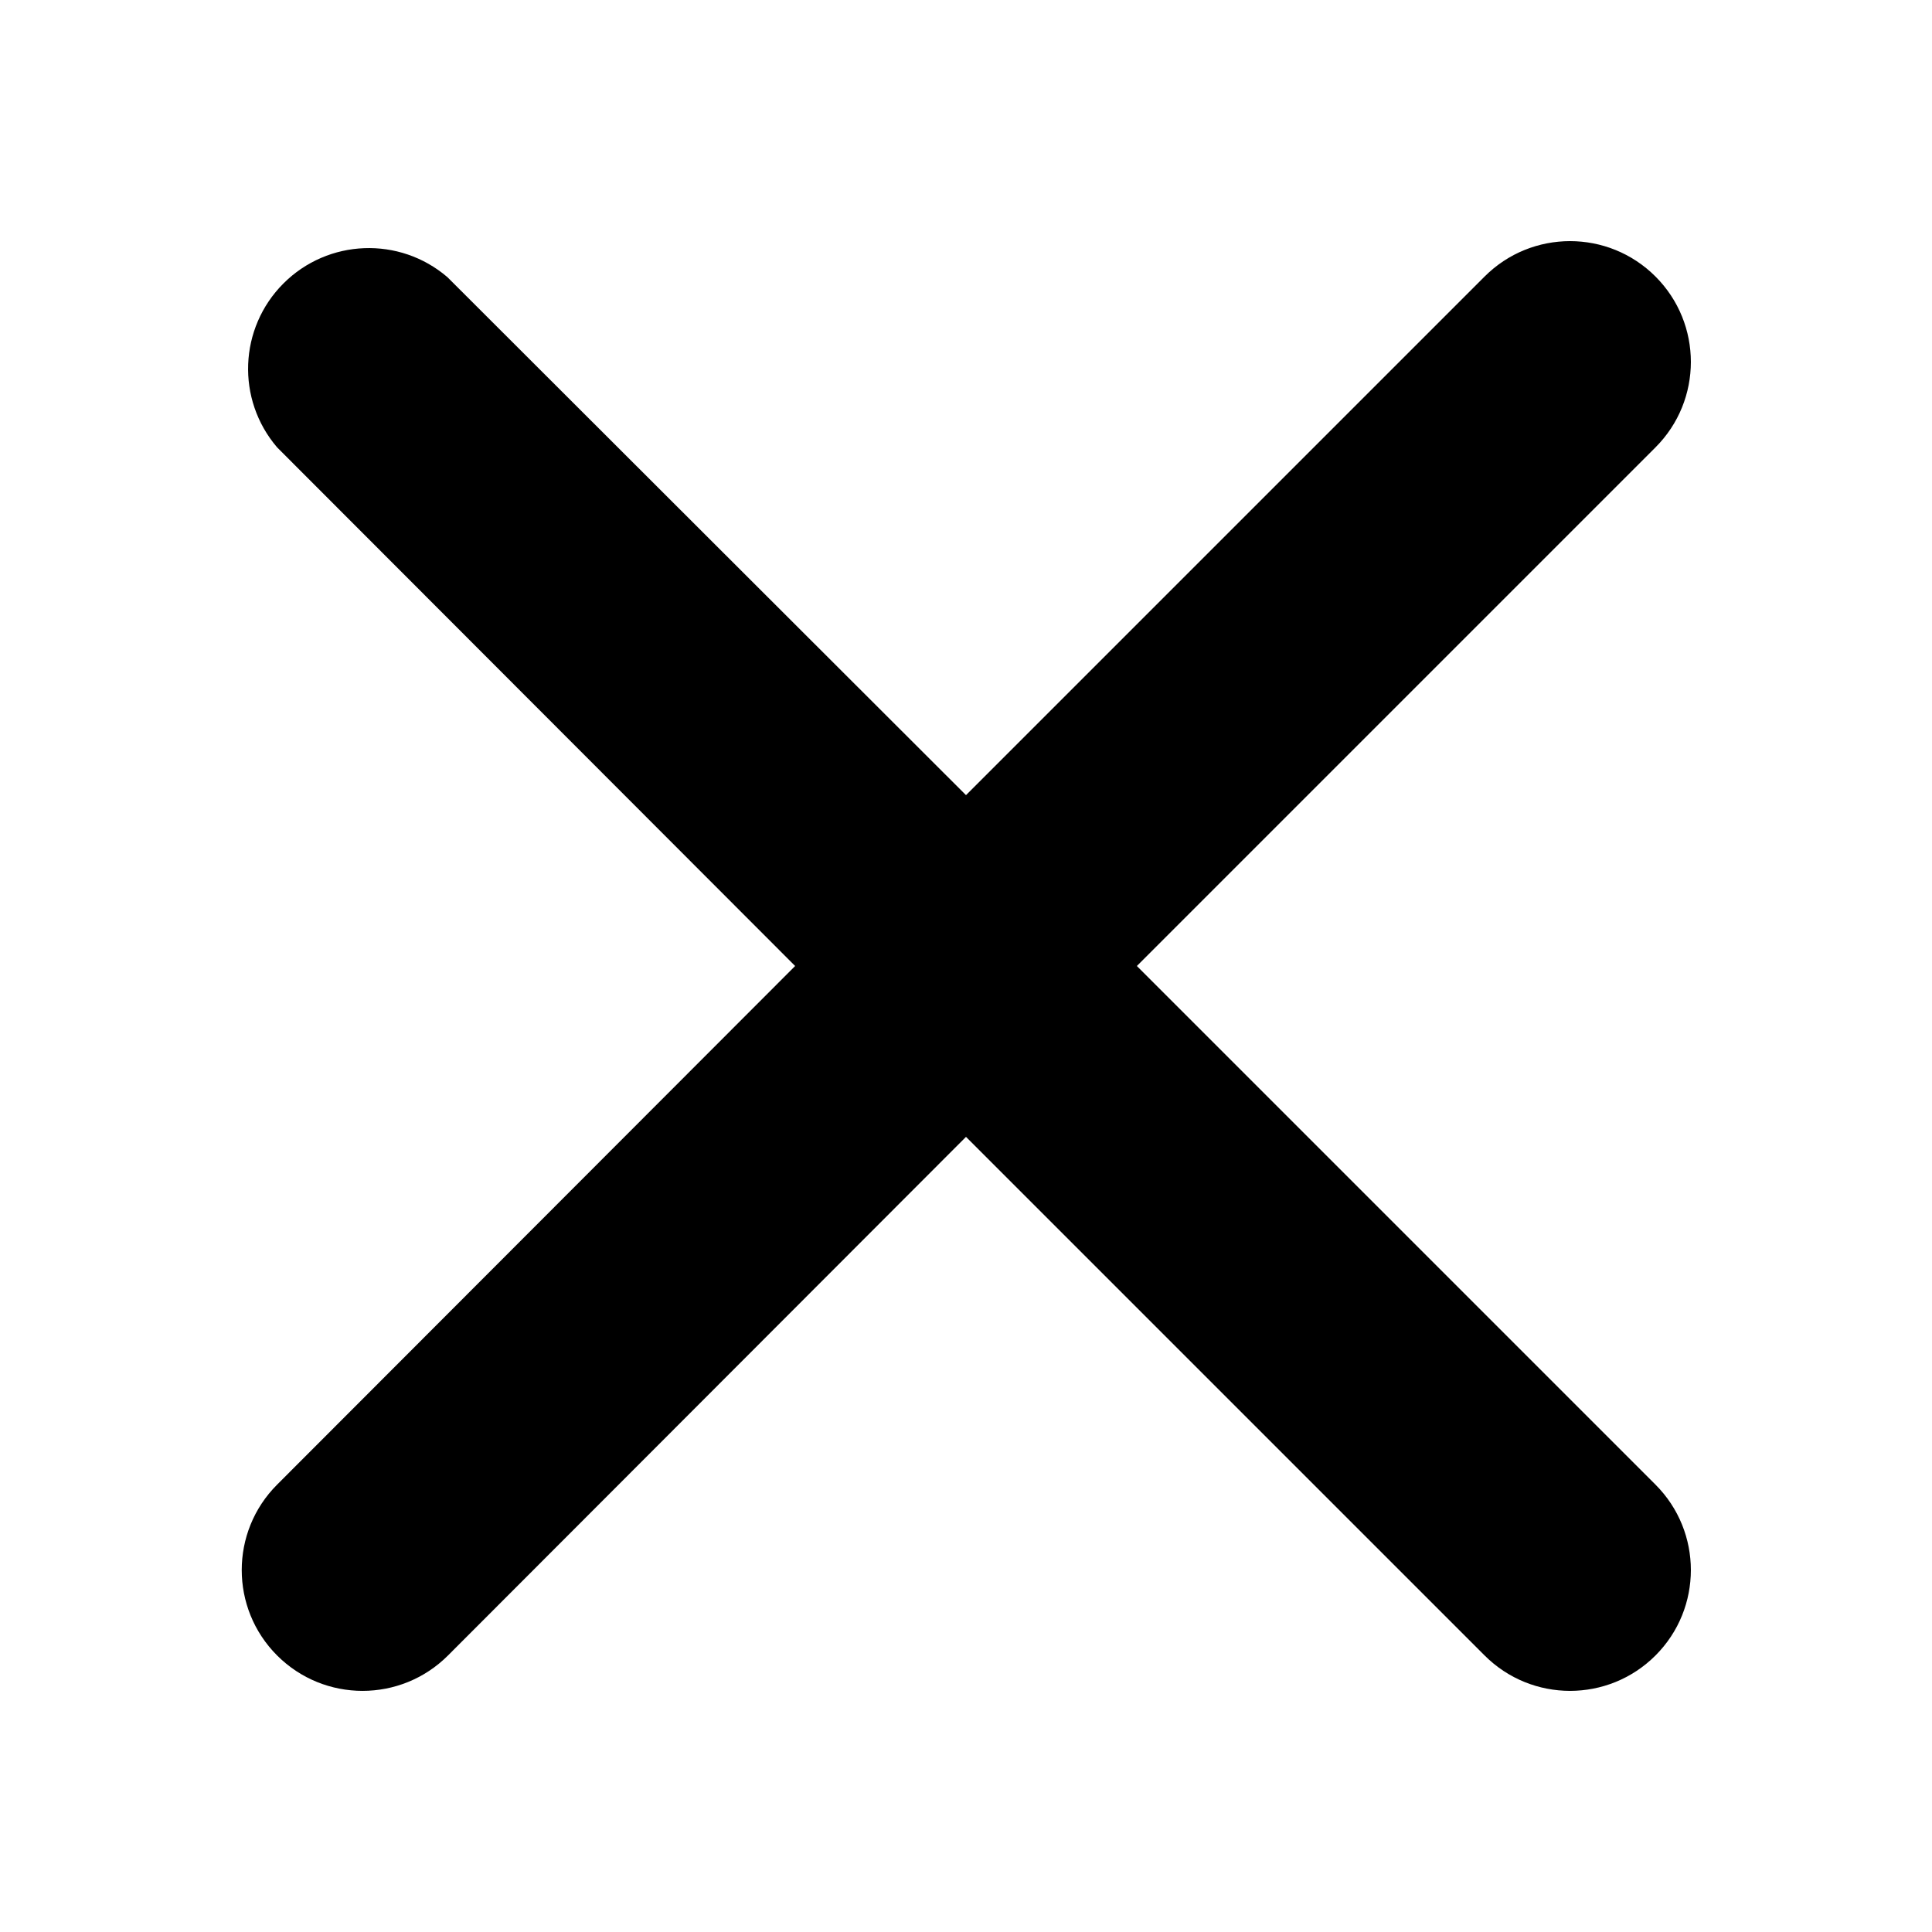
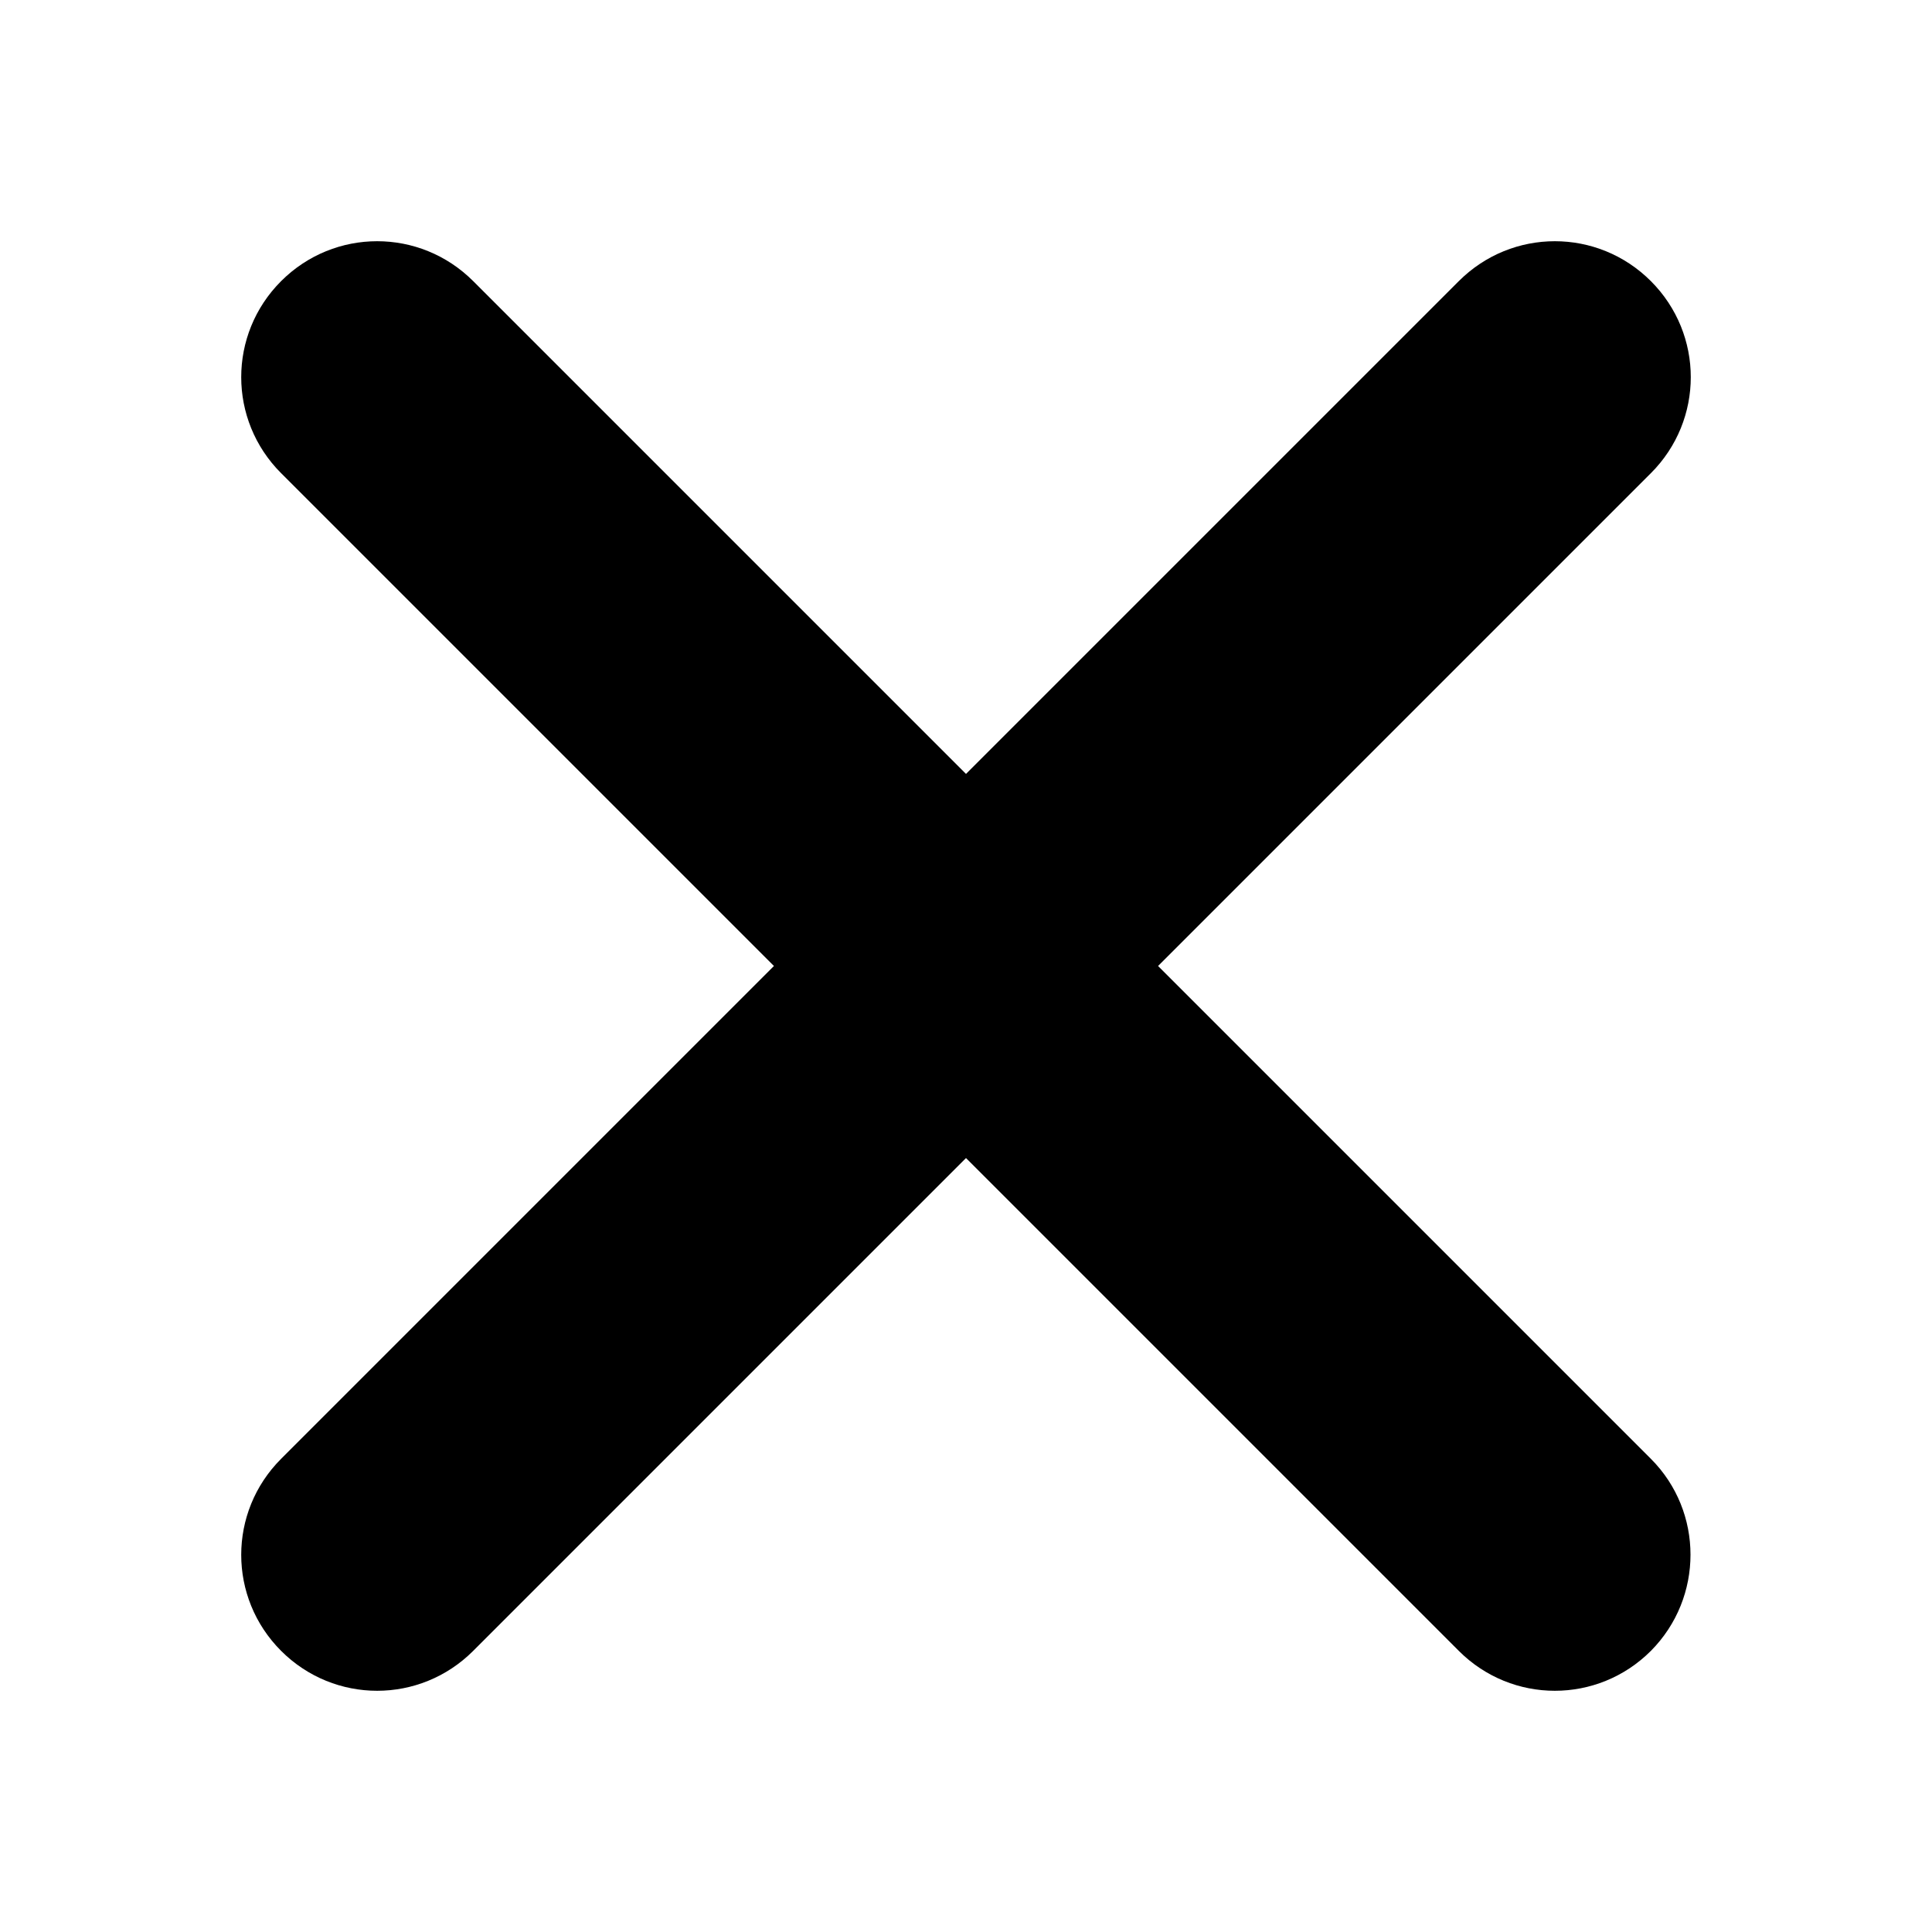
- <svg xmlns="http://www.w3.org/2000/svg" viewBox="0 0 32 32">
-   <path d="M18.83,16l8.59-8.59a2,2,0,0,0-2.83-2.83L16,13.17,7.41,4.59A2,2,0,0,0,4.59,7.41L13.17,16,4.59,24.59a2,2,0,1,0,2.83,2.83L16,18.83l8.59,8.59a2,2,0,0,0,2.83-2.83Z" />
+ <svg xmlns="http://www.w3.org/2000/svg" style="enable-background:new 0 0 512 512;" version="1.1" viewBox="0 0 512 512" xml:space="preserve">
+   <path d="M437.5,386.6L306.9,256l130.6-130.6c14.1-14.1,14.1-36.8,0-50.9c-14.1-14.1-36.8-14.1-50.9,0L256,205.1L125.4,74.5  c-14.1-14.1-36.8-14.1-50.9,0c-14.1,14.1-14.1,36.8,0,50.9L205.1,256L74.5,386.6c-14.1,14.1-14.1,36.8,0,50.9  c14.1,14.1,36.8,14.1,50.9,0L256,306.9l130.6,130.6c14.1,14.1,36.8,14.1,50.9,0C451.5,423.4,451.5,400.6,437.5,386.6z" />
</svg>
